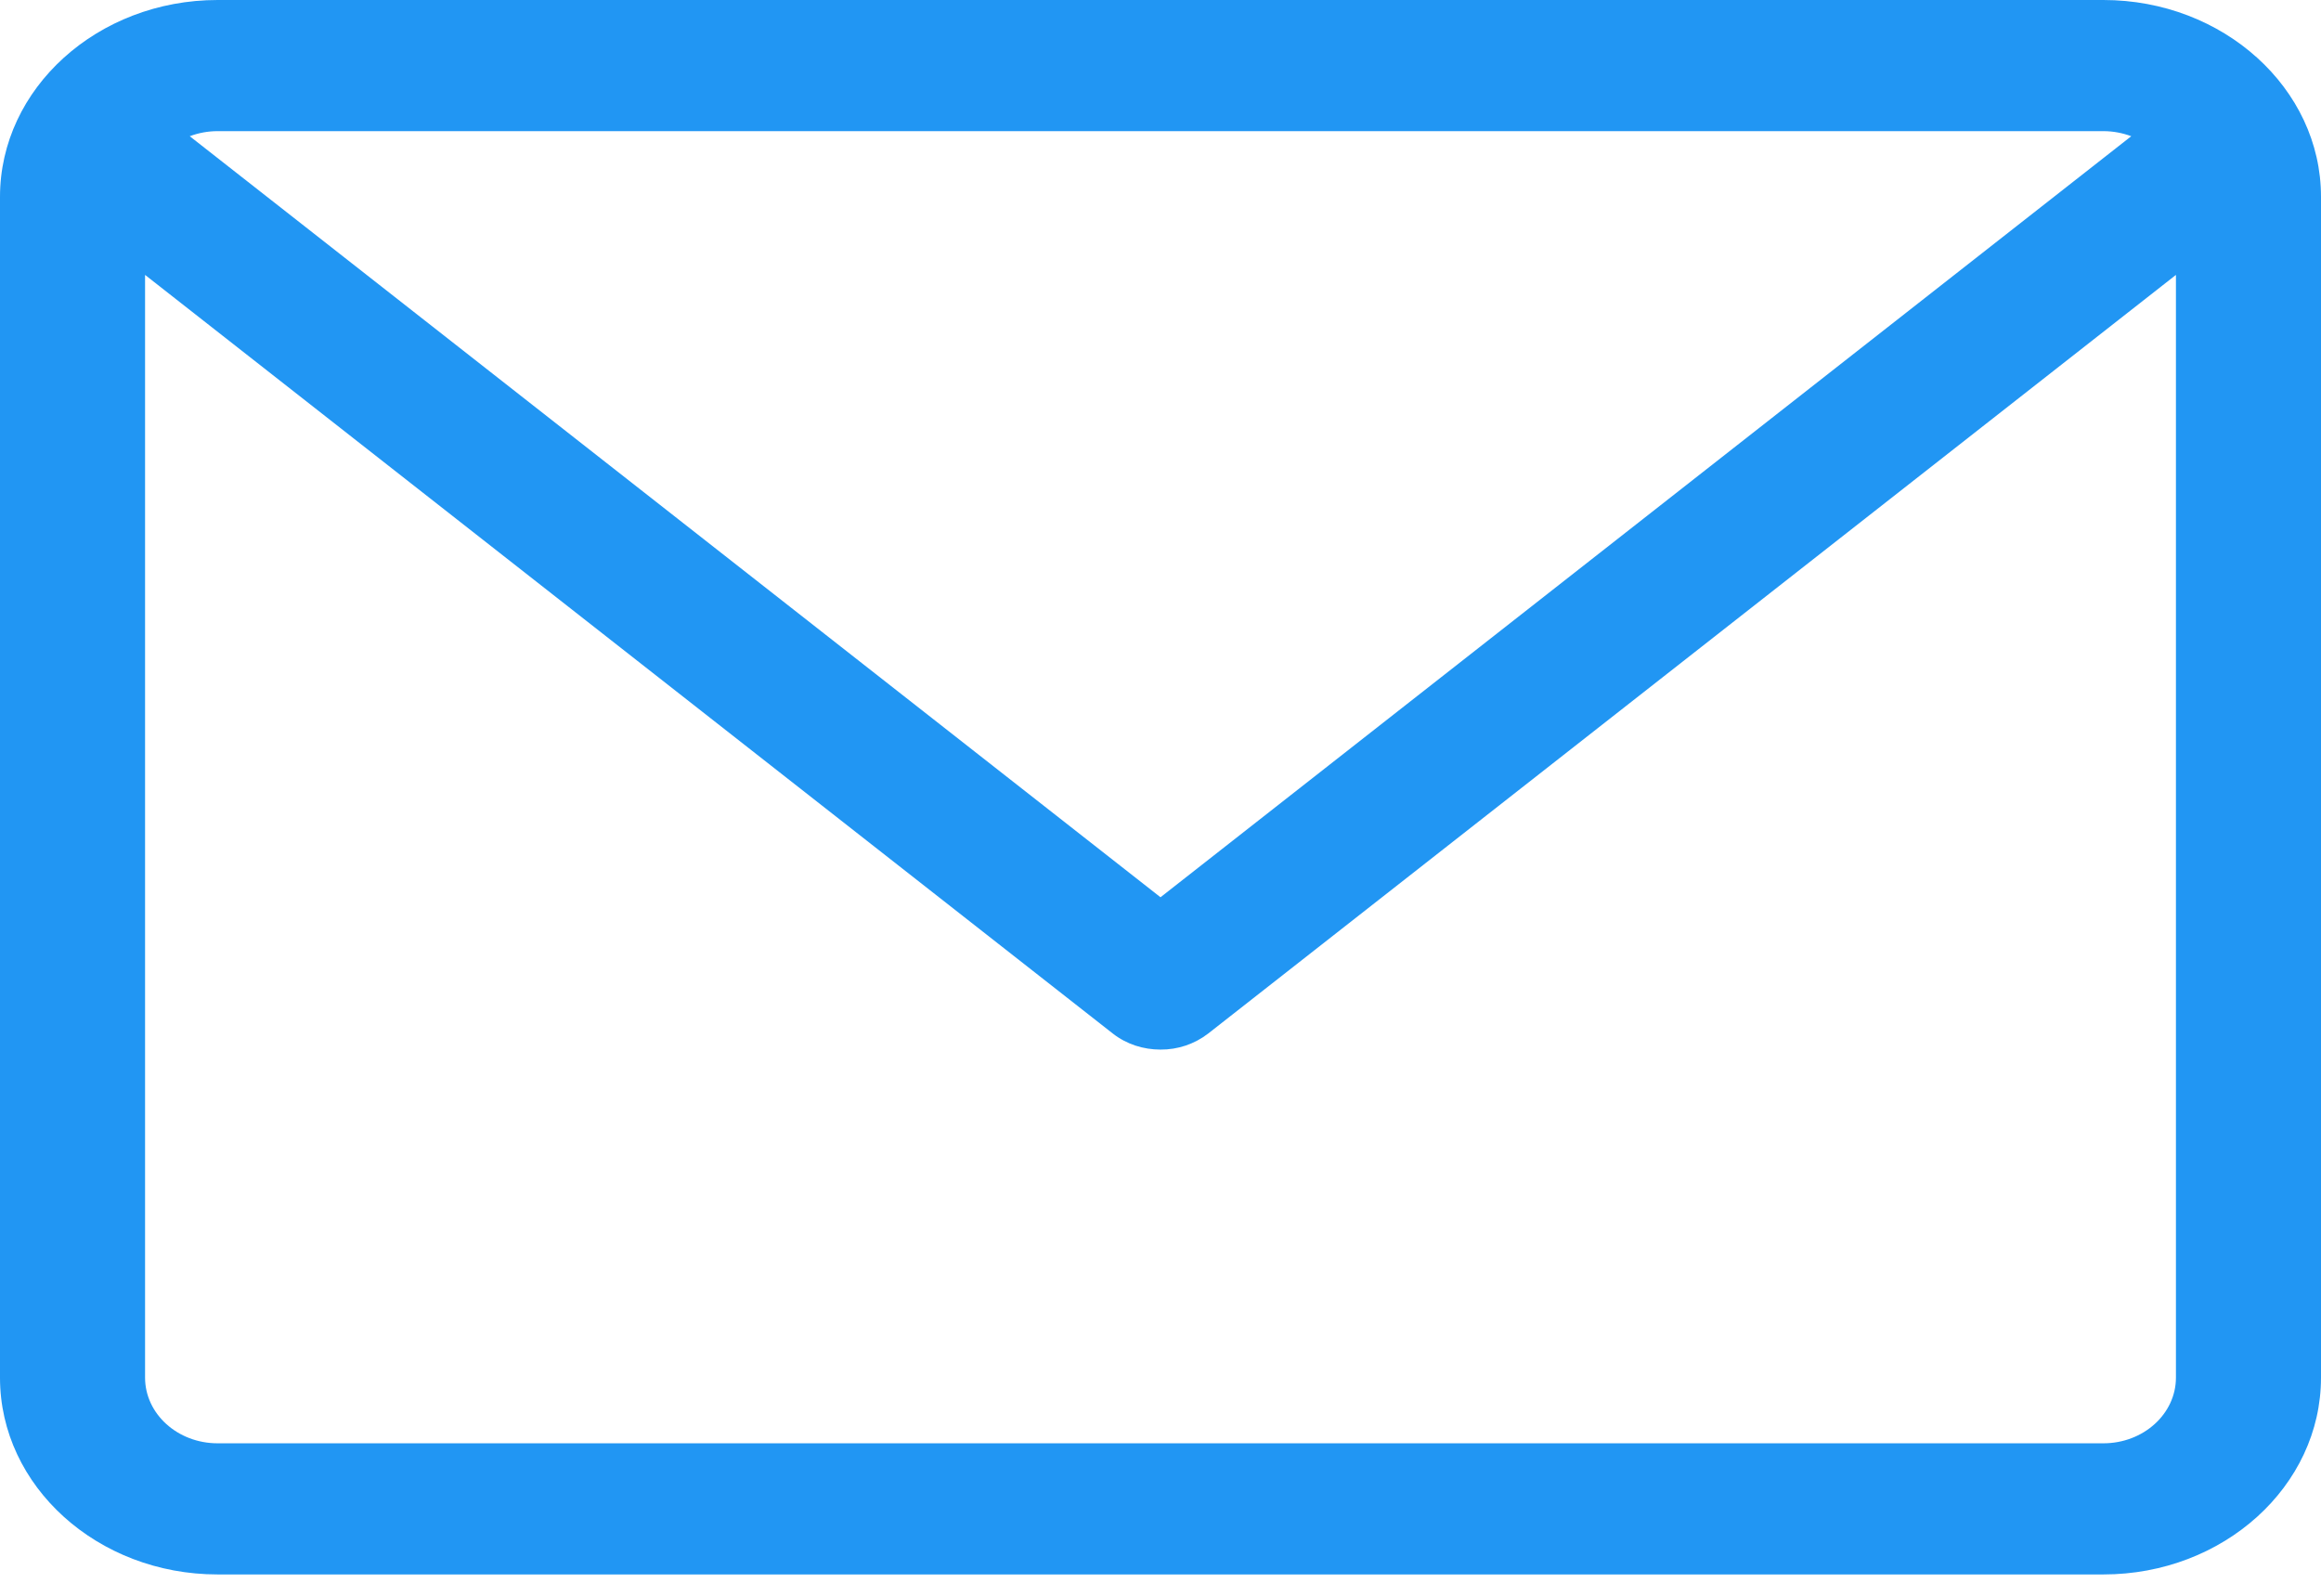
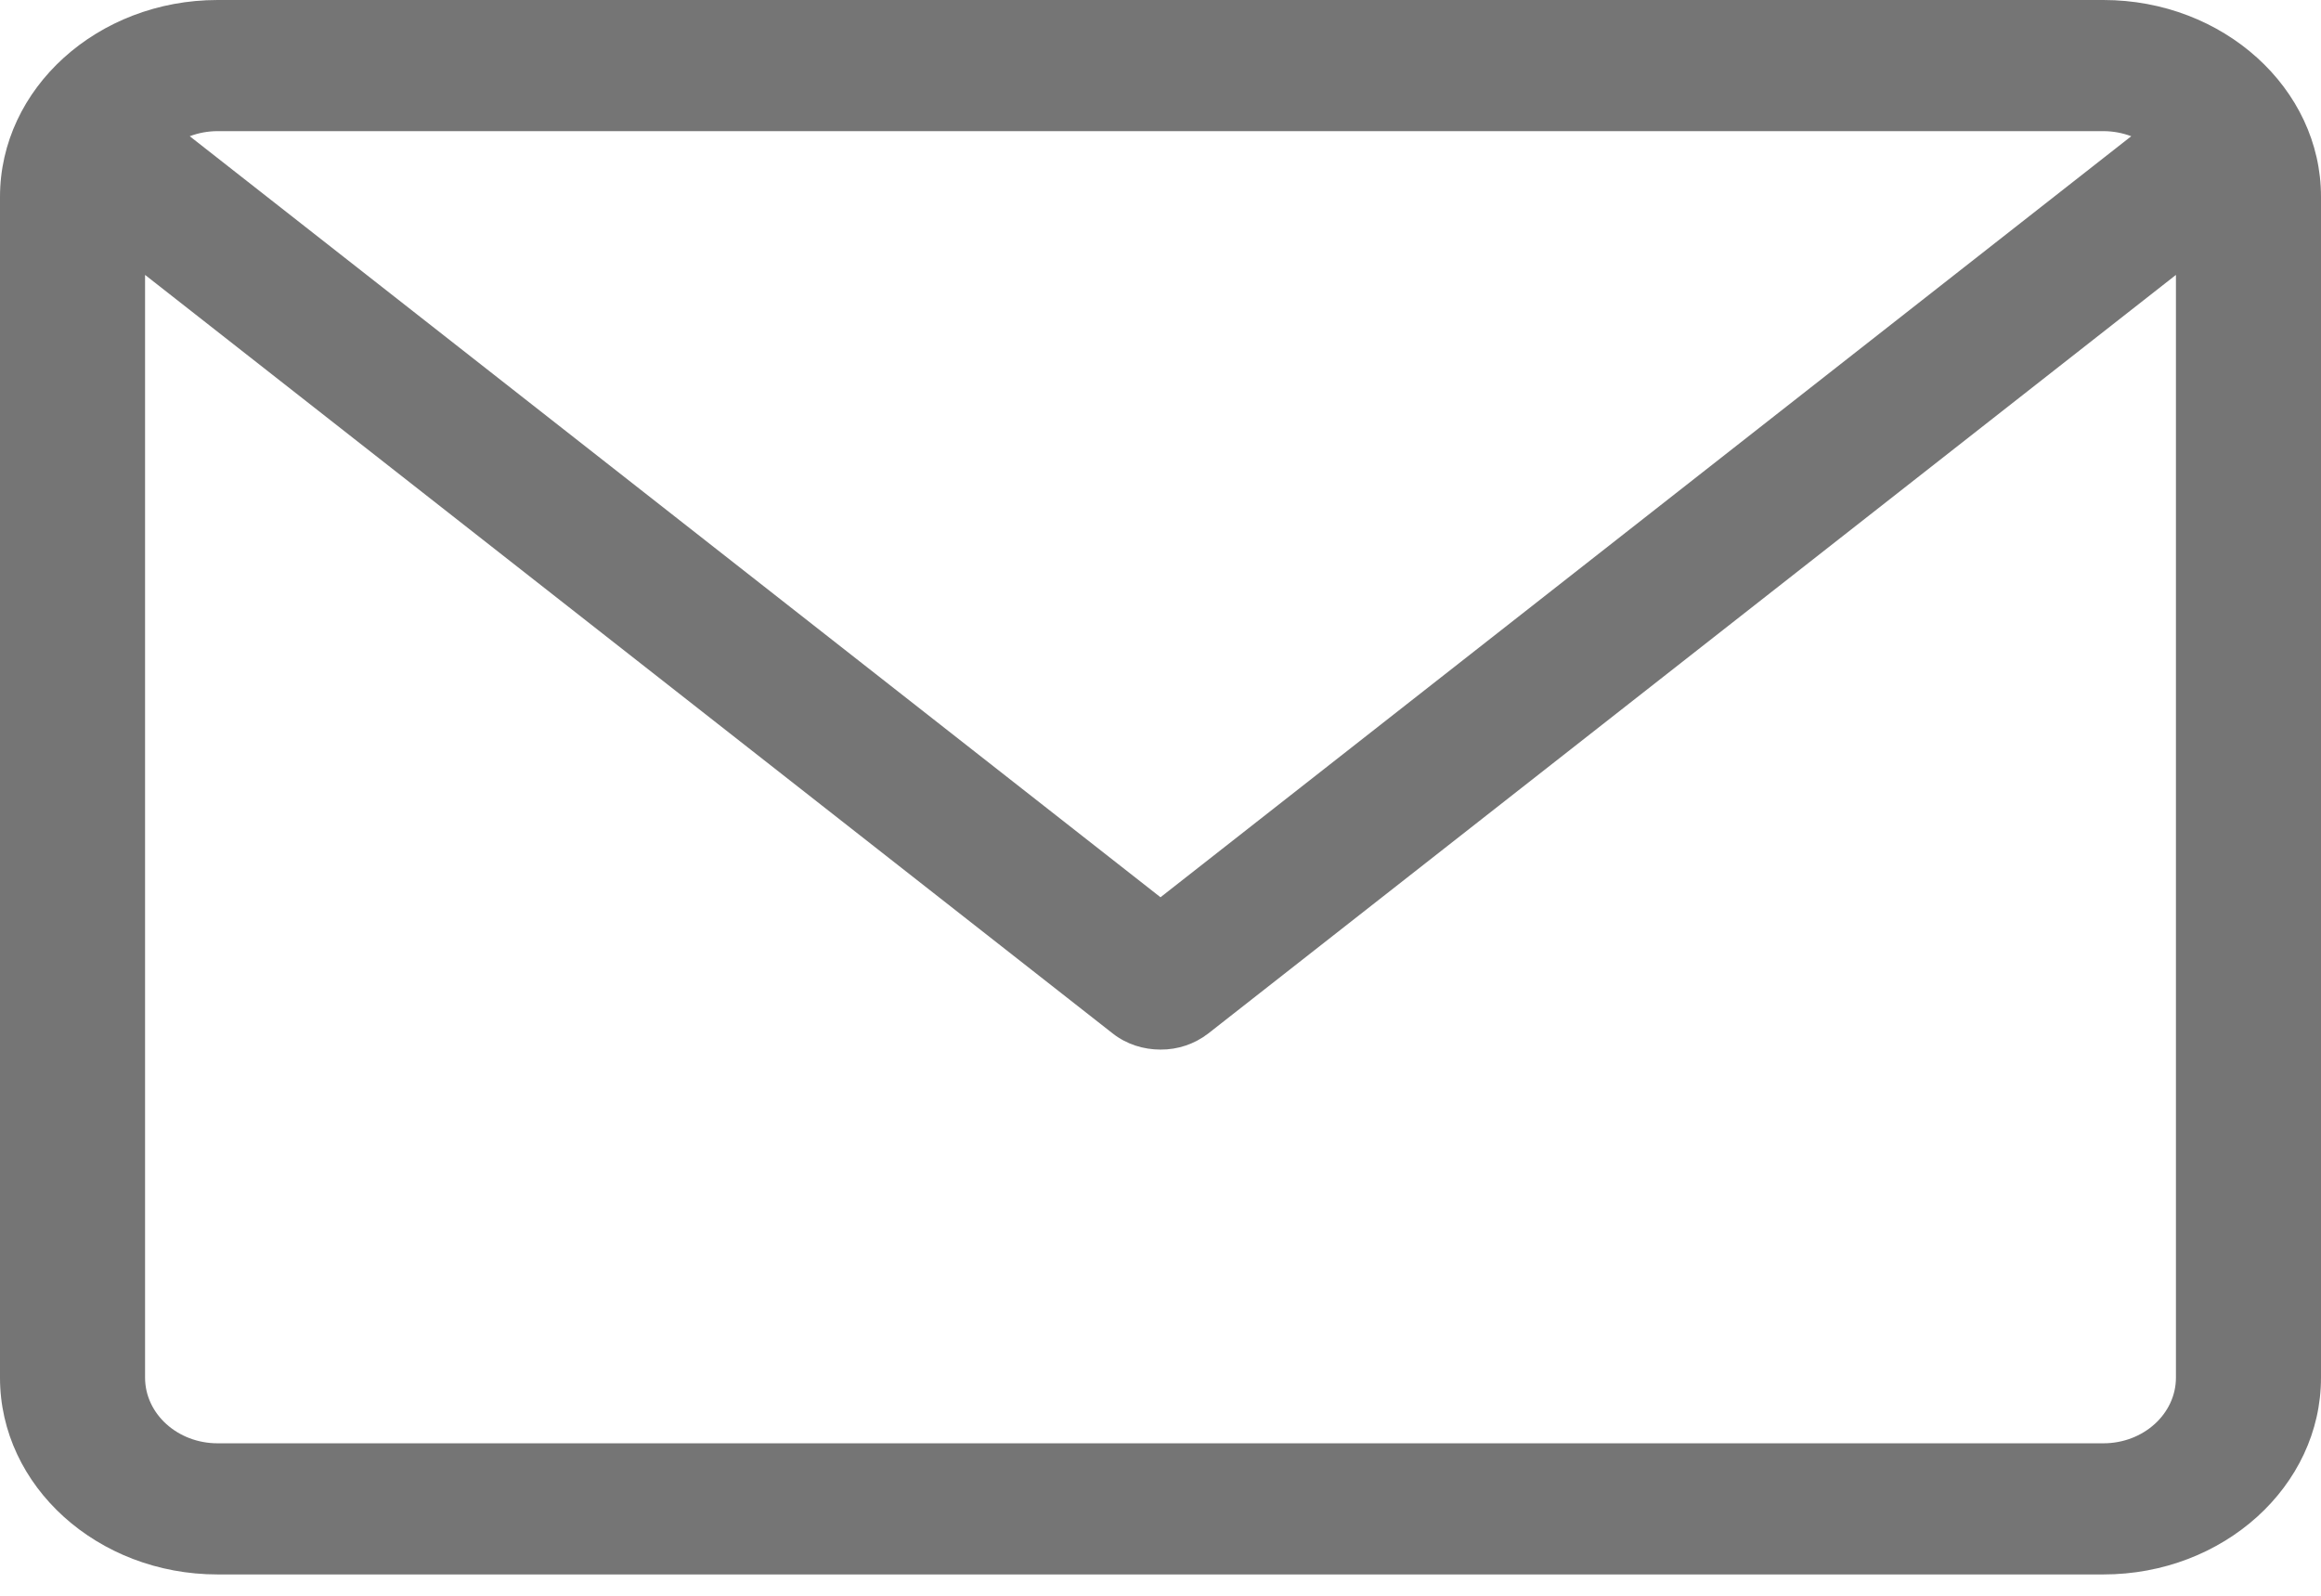
<svg xmlns="http://www.w3.org/2000/svg" width="16" height="11" fill="none">
-   <path d="M14.5 0h-13C.673 0 0 .609 0 1.357v8.14c0 .748.673 1.356 1.5 1.356h13c.827 0 1.5-.608 1.5-1.357v-8.14C16 .61 15.327 0 14.5 0zm0 .904c.068 0 .133.013.192.035L8 6.185 1.308.939A.544.544 0 011.5.904h13zm0 9.045h-13c-.276 0-.5-.203-.5-.453V1.895l6.672 5.23c.095.074.211.11.328.11a.531.531 0 00.328-.11L15 1.895v7.601c0 .25-.224.453-.5.453z" fill="#2196F3" />
+   <path d="M14.5 0h-13C.673 0 0 .609 0 1.357v8.14c0 .748.673 1.356 1.5 1.356h13c.827 0 1.5-.608 1.5-1.357v-8.14C16 .61 15.327 0 14.5 0zm0 .904c.068 0 .133.013.192.035L8 6.185 1.308.939A.544.544 0 011.5.904h13zm0 9.045h-13c-.276 0-.5-.203-.5-.453V1.895l6.672 5.23c.095.074.211.11.328.11a.531.531 0 00.328-.11L15 1.895v7.601c0 .25-.224.453-.5.453z" fill="#757575" />
</svg>
